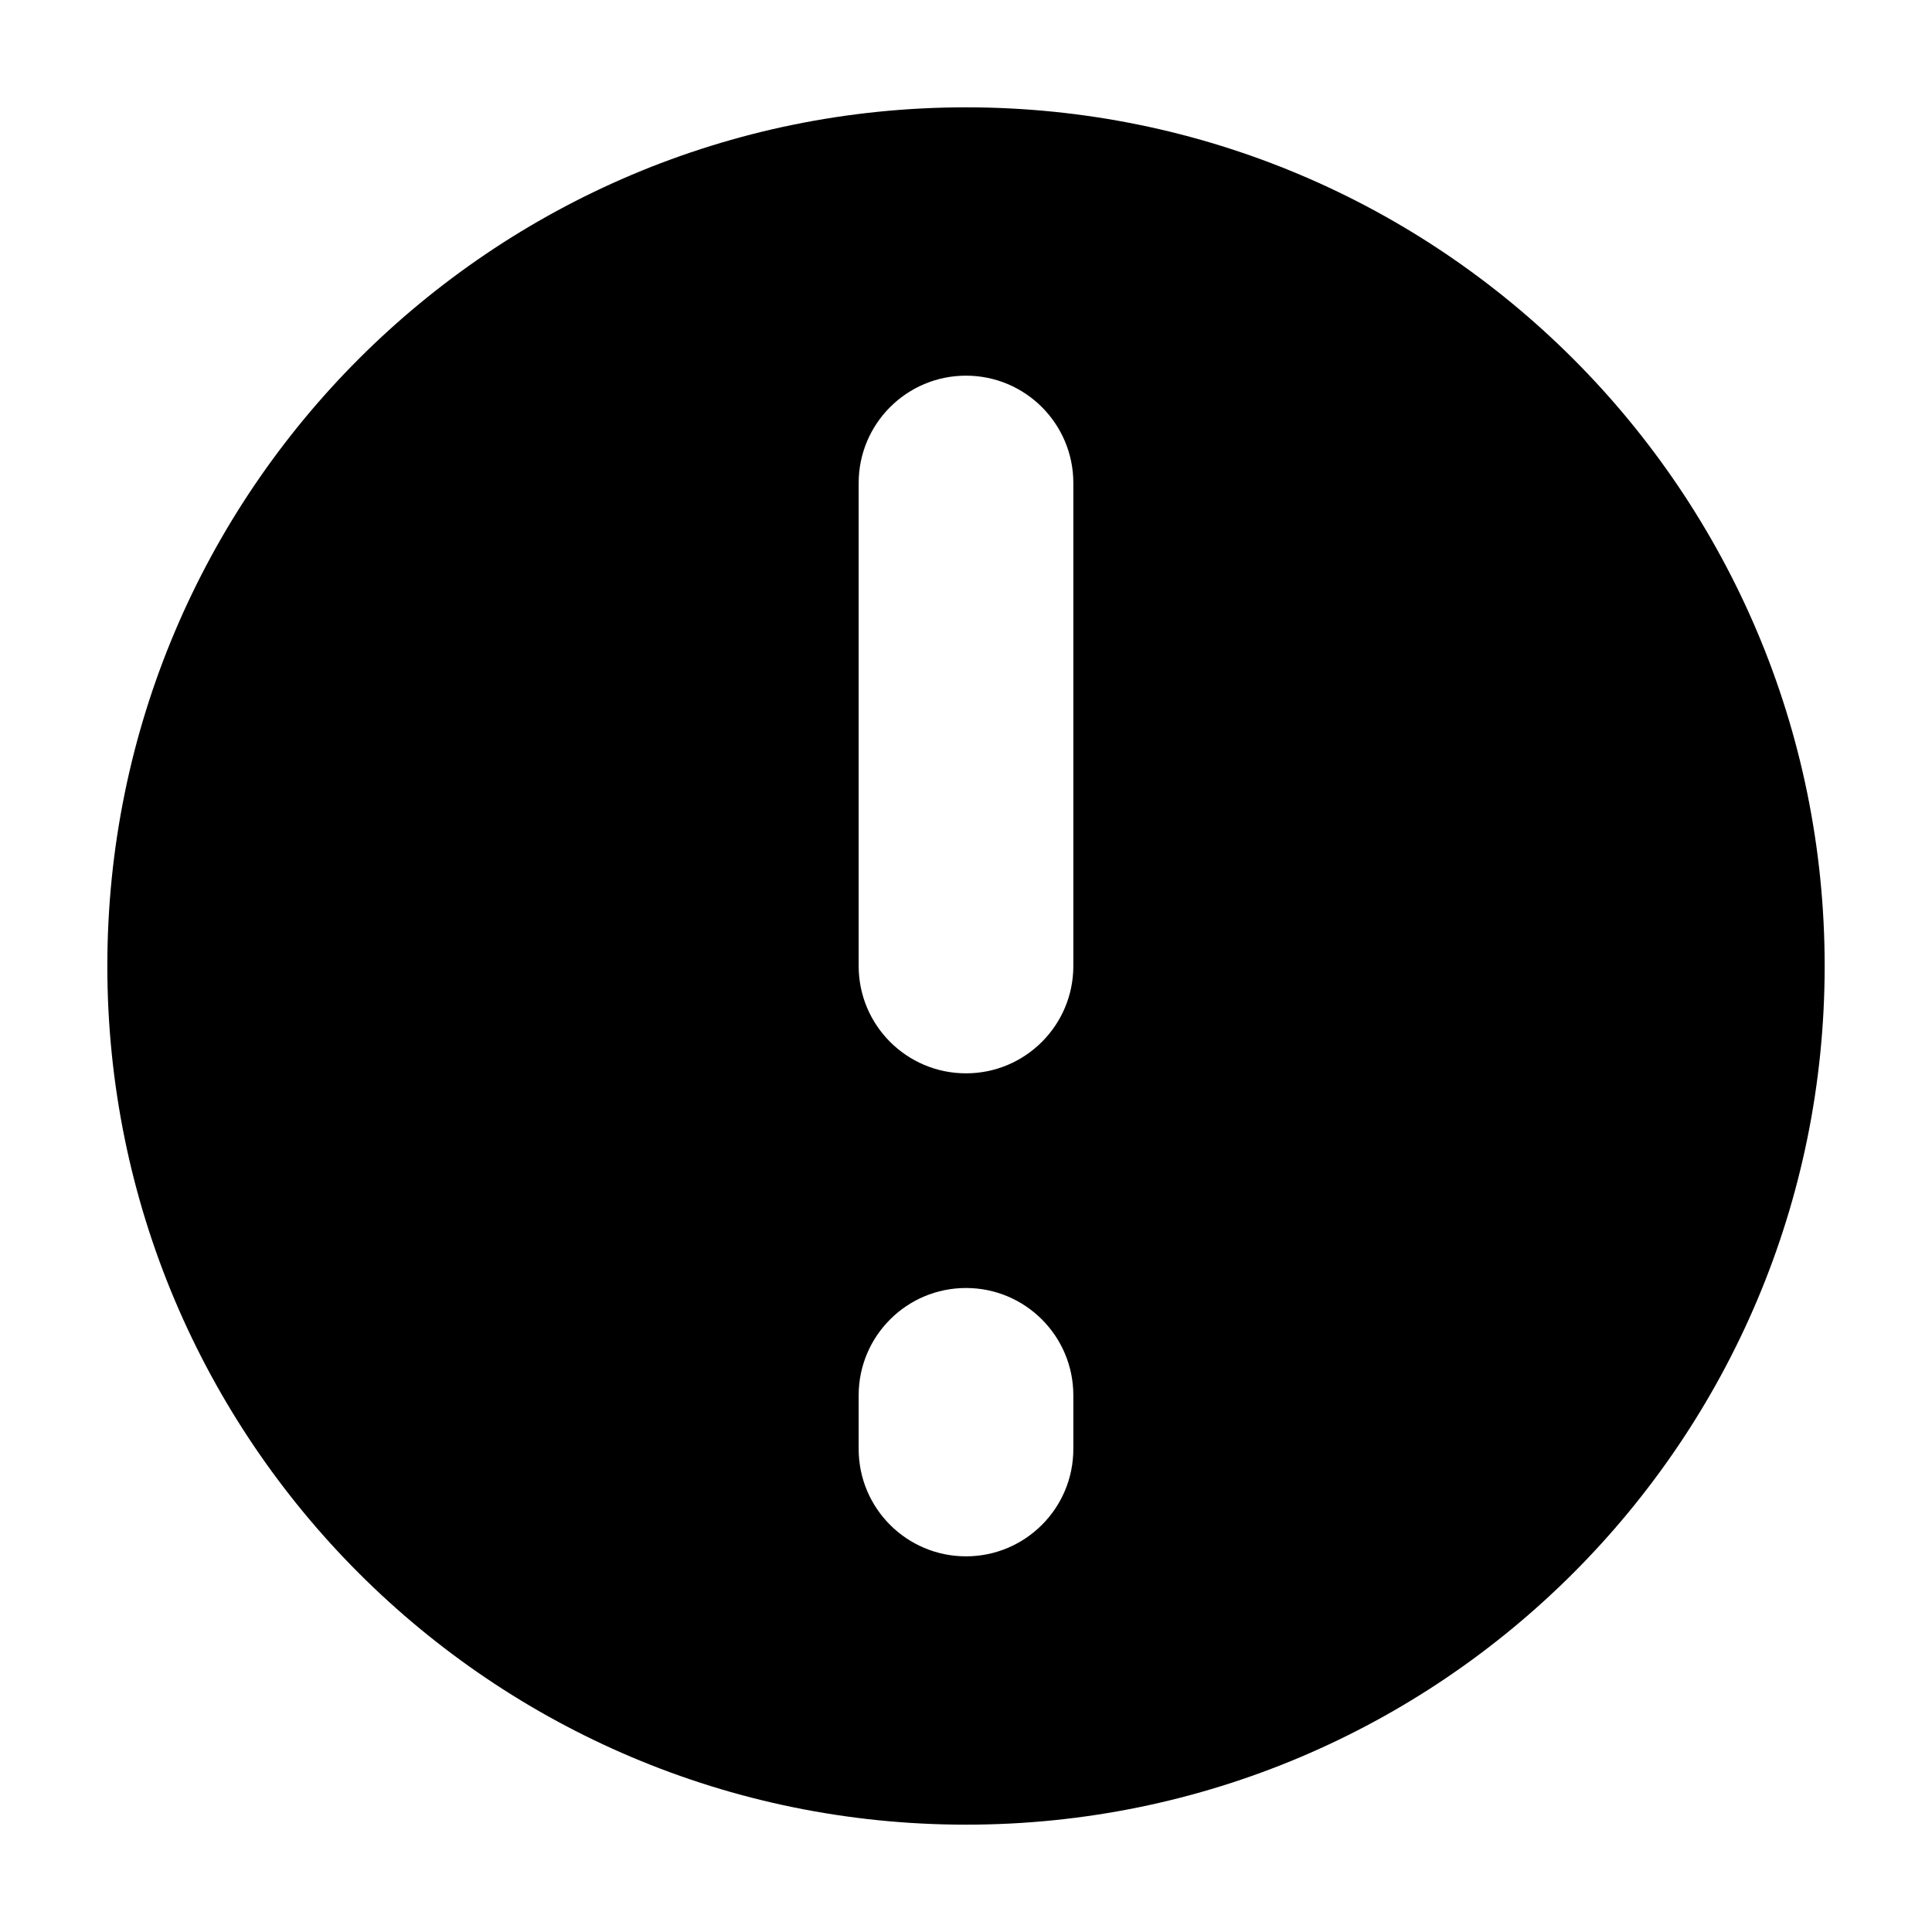
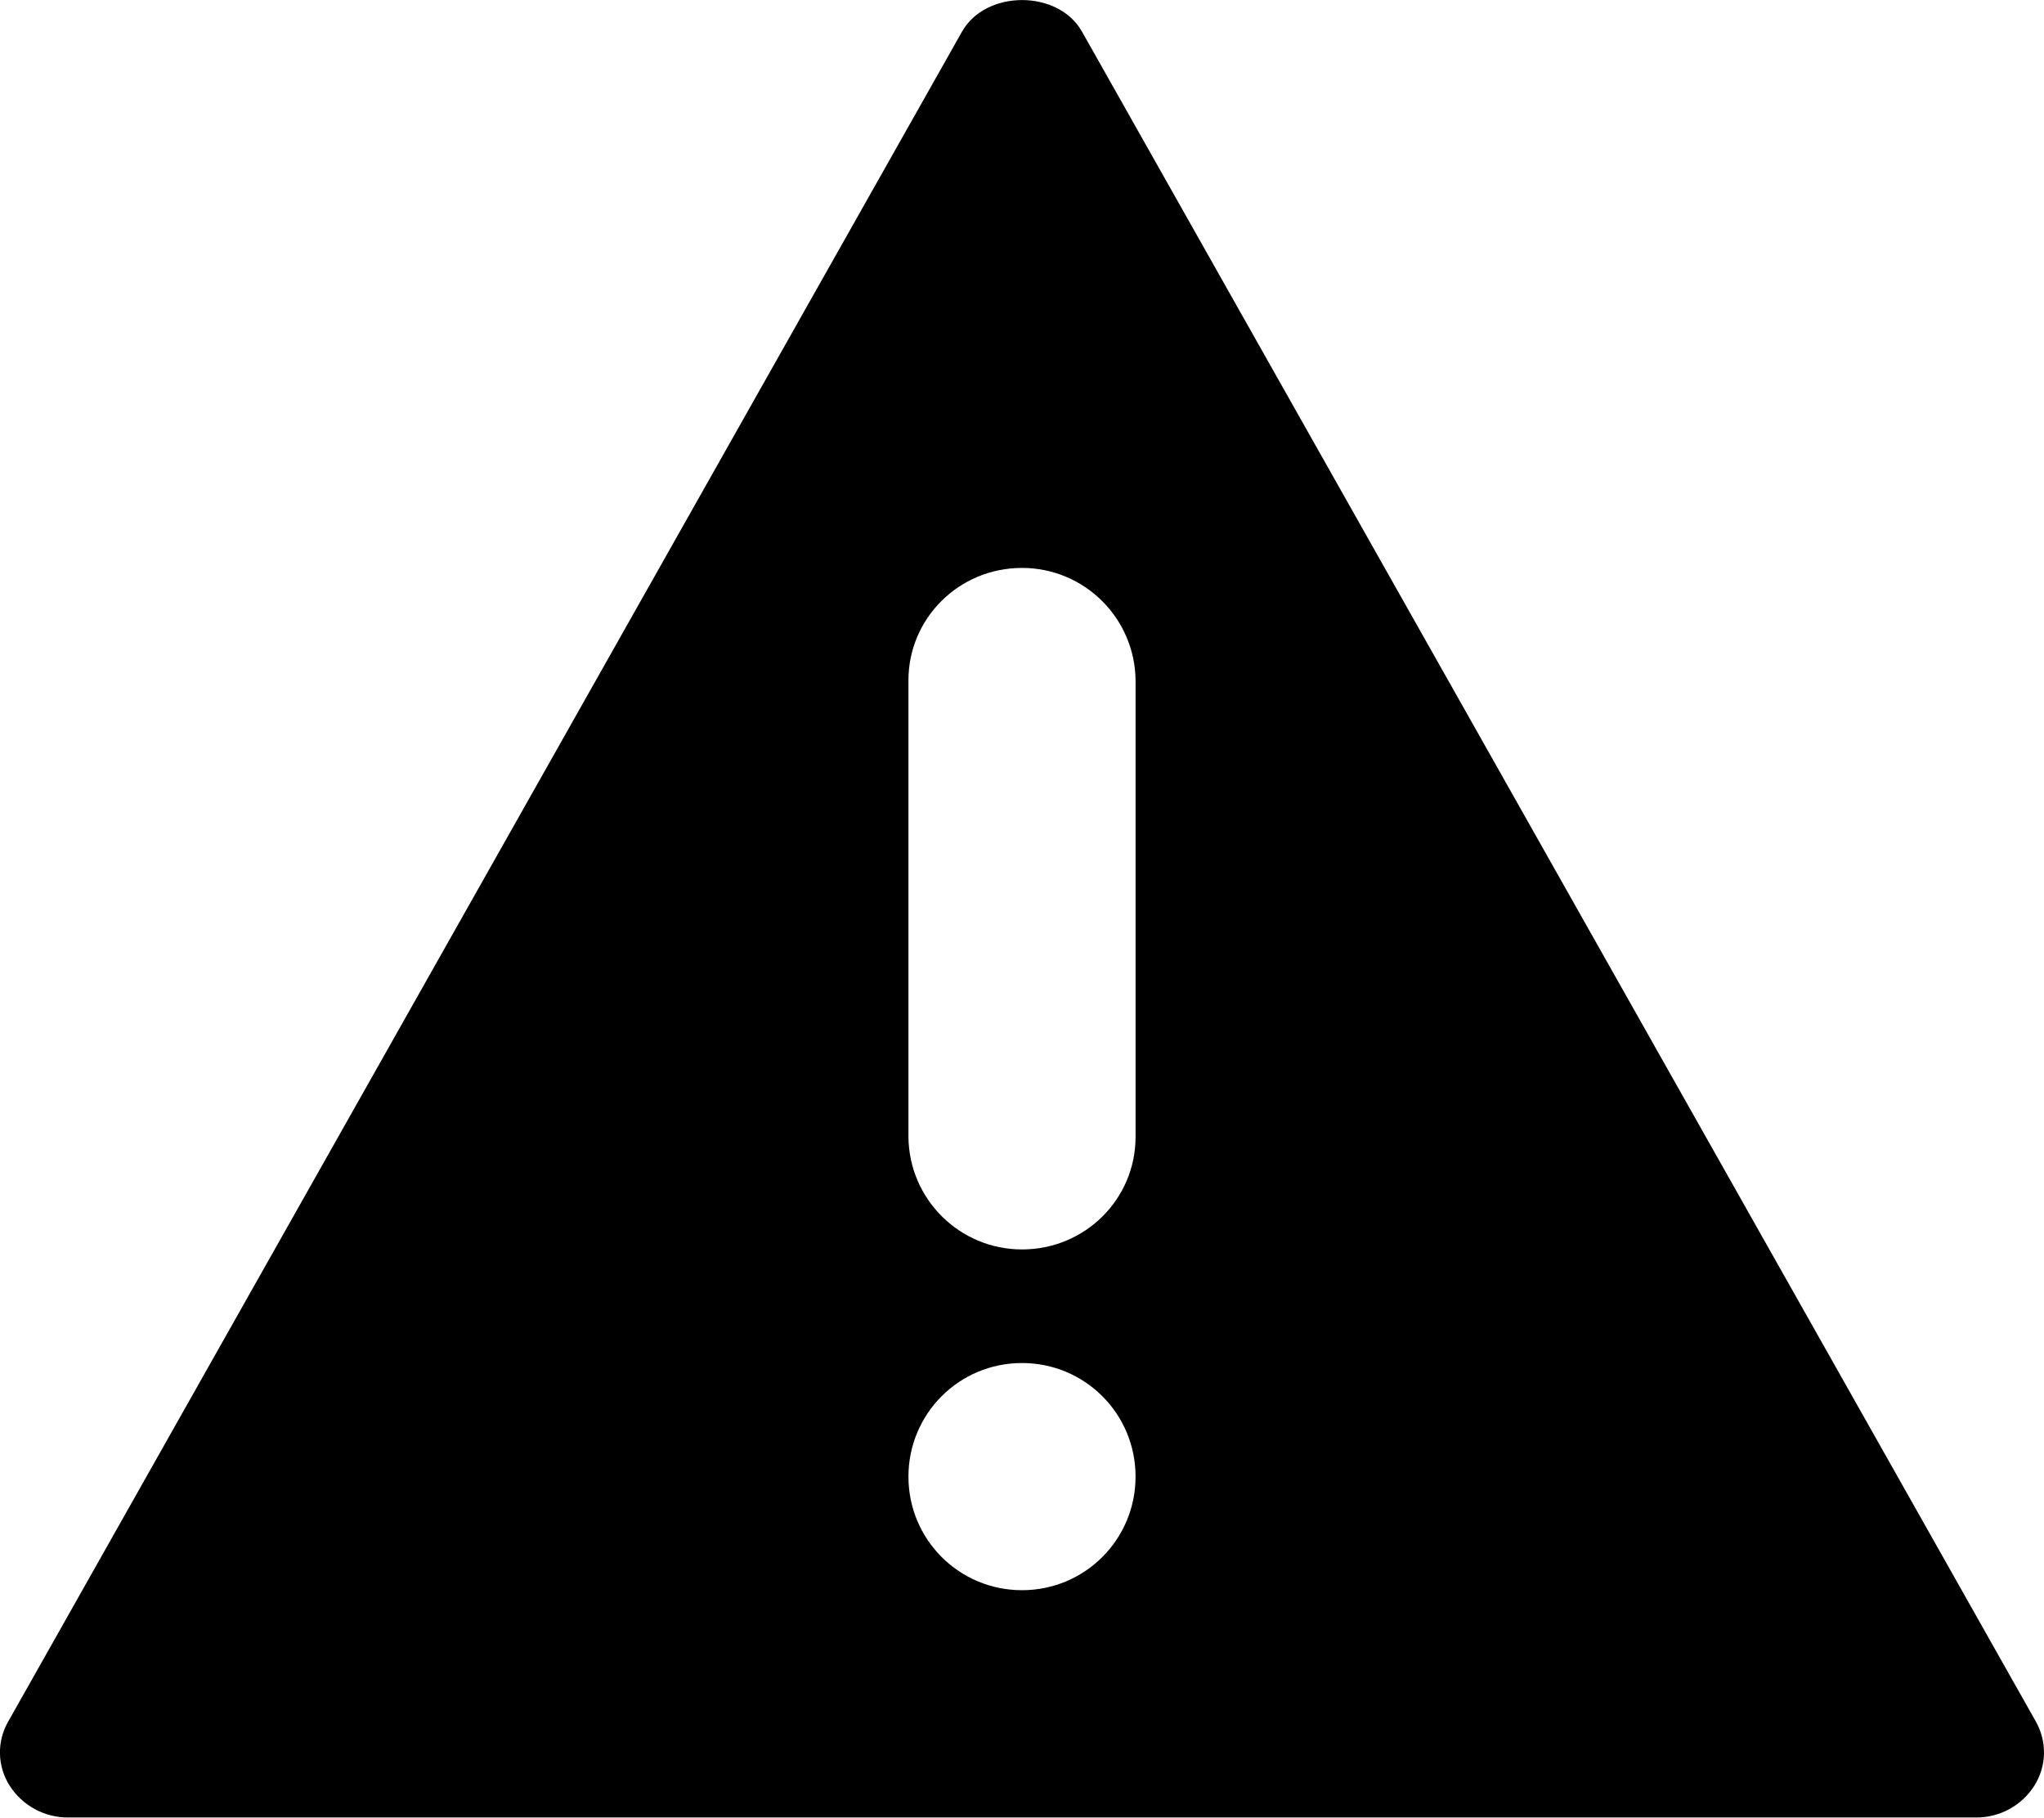
- <svg xmlns="http://www.w3.org/2000/svg" width="18" height="18" viewBox="0 0 18 18">
-   <path d="M10 9a1 1 0 1 1-2 0V4.5a1 1 0 1 1 2 0V9zm0 4.5a1 1 0 1 1-2 0V13a1 1 0 1 1 2 0v.5zM9 1a8 8 0 1 0 0 16A8 8 0 0 0 9 1z" fill-rule="evenodd" />
+ <svg xmlns="http://www.w3.org/2000/svg" width="18" height="16" viewBox="0 0 18 16">
+   <path d="M17.928 15.156c.1.178.096.392-.013.565a.603.603 0 0 1-.515.28H.6a.607.607 0 0 1-.515-.28.544.544 0 0 1-.013-.564L8.472.278c.21-.37.847-.37 1.056 0l8.4 14.878zM8 5.99v4.02A1 1 0 0 0 9 11c.556 0 1-.444 1-.99V5.99A1 1 0 0 0 9 5c-.556 0-1 .444-1 .99zM8 13c0 .556.448 1 1 1 .556 0 1-.448 1-1 0-.556-.448-1-1-1-.556 0-1 .448-1 1z" fill-rule="evenodd" />
</svg>
